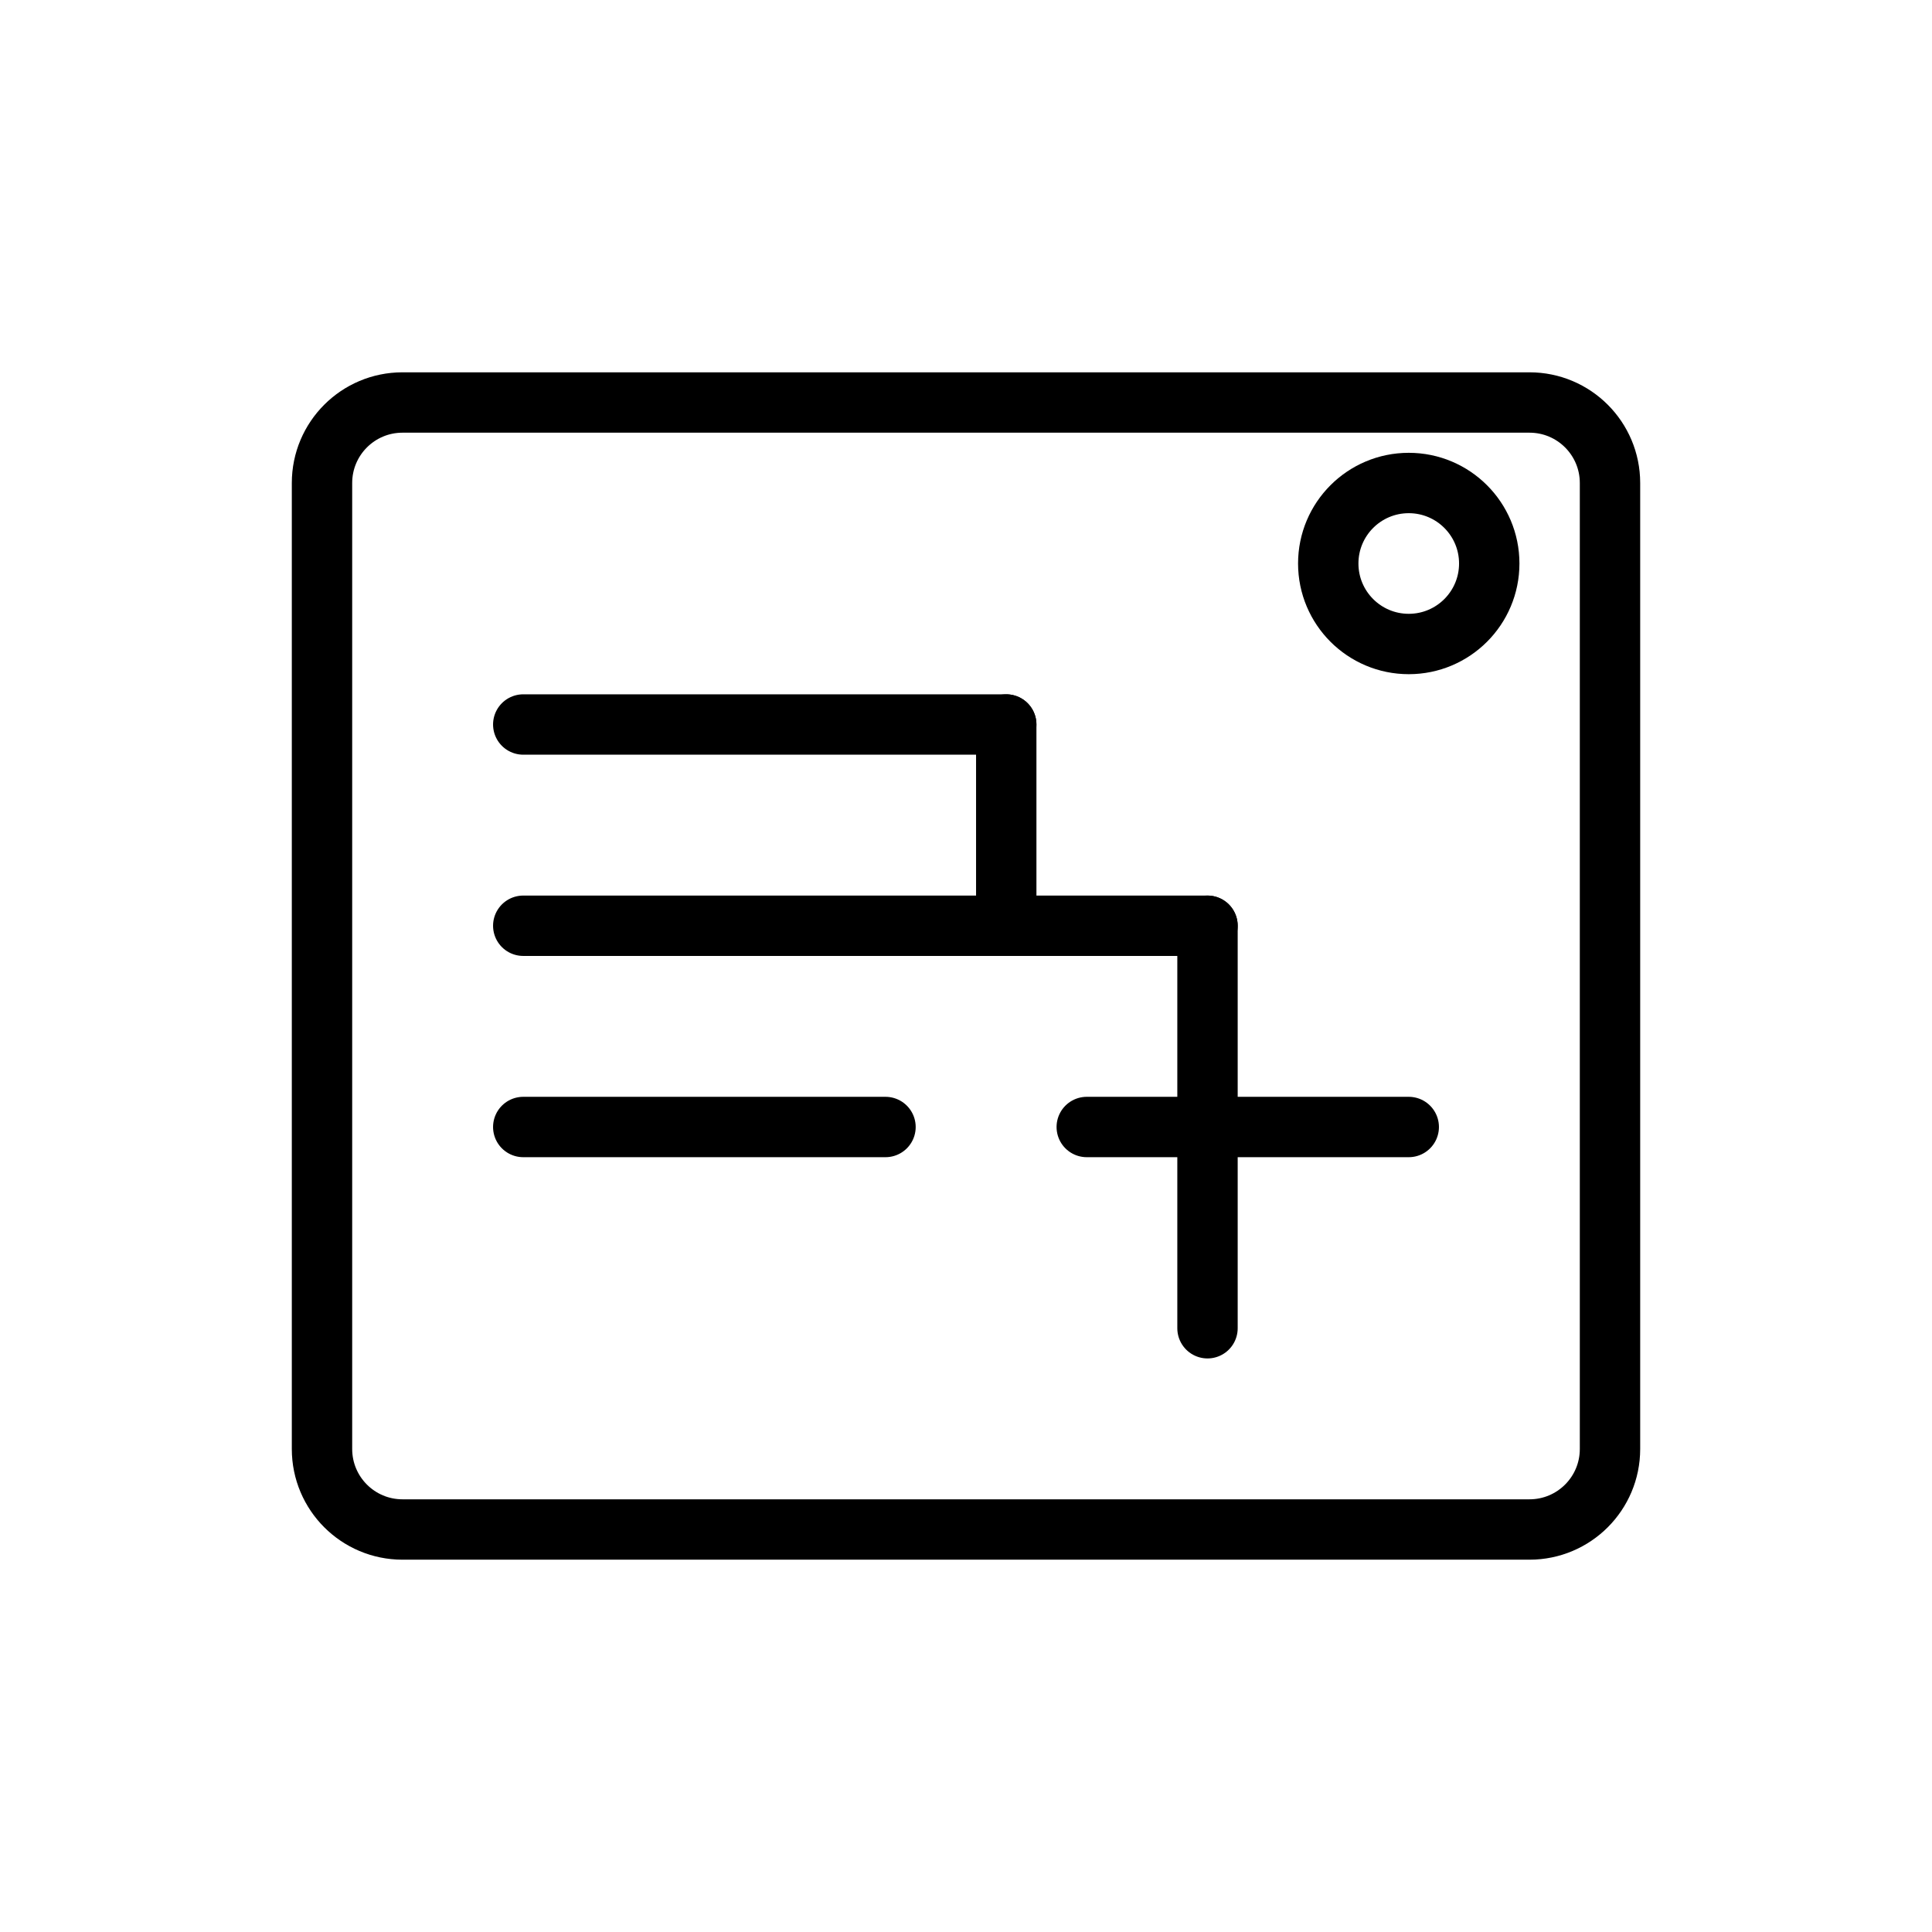
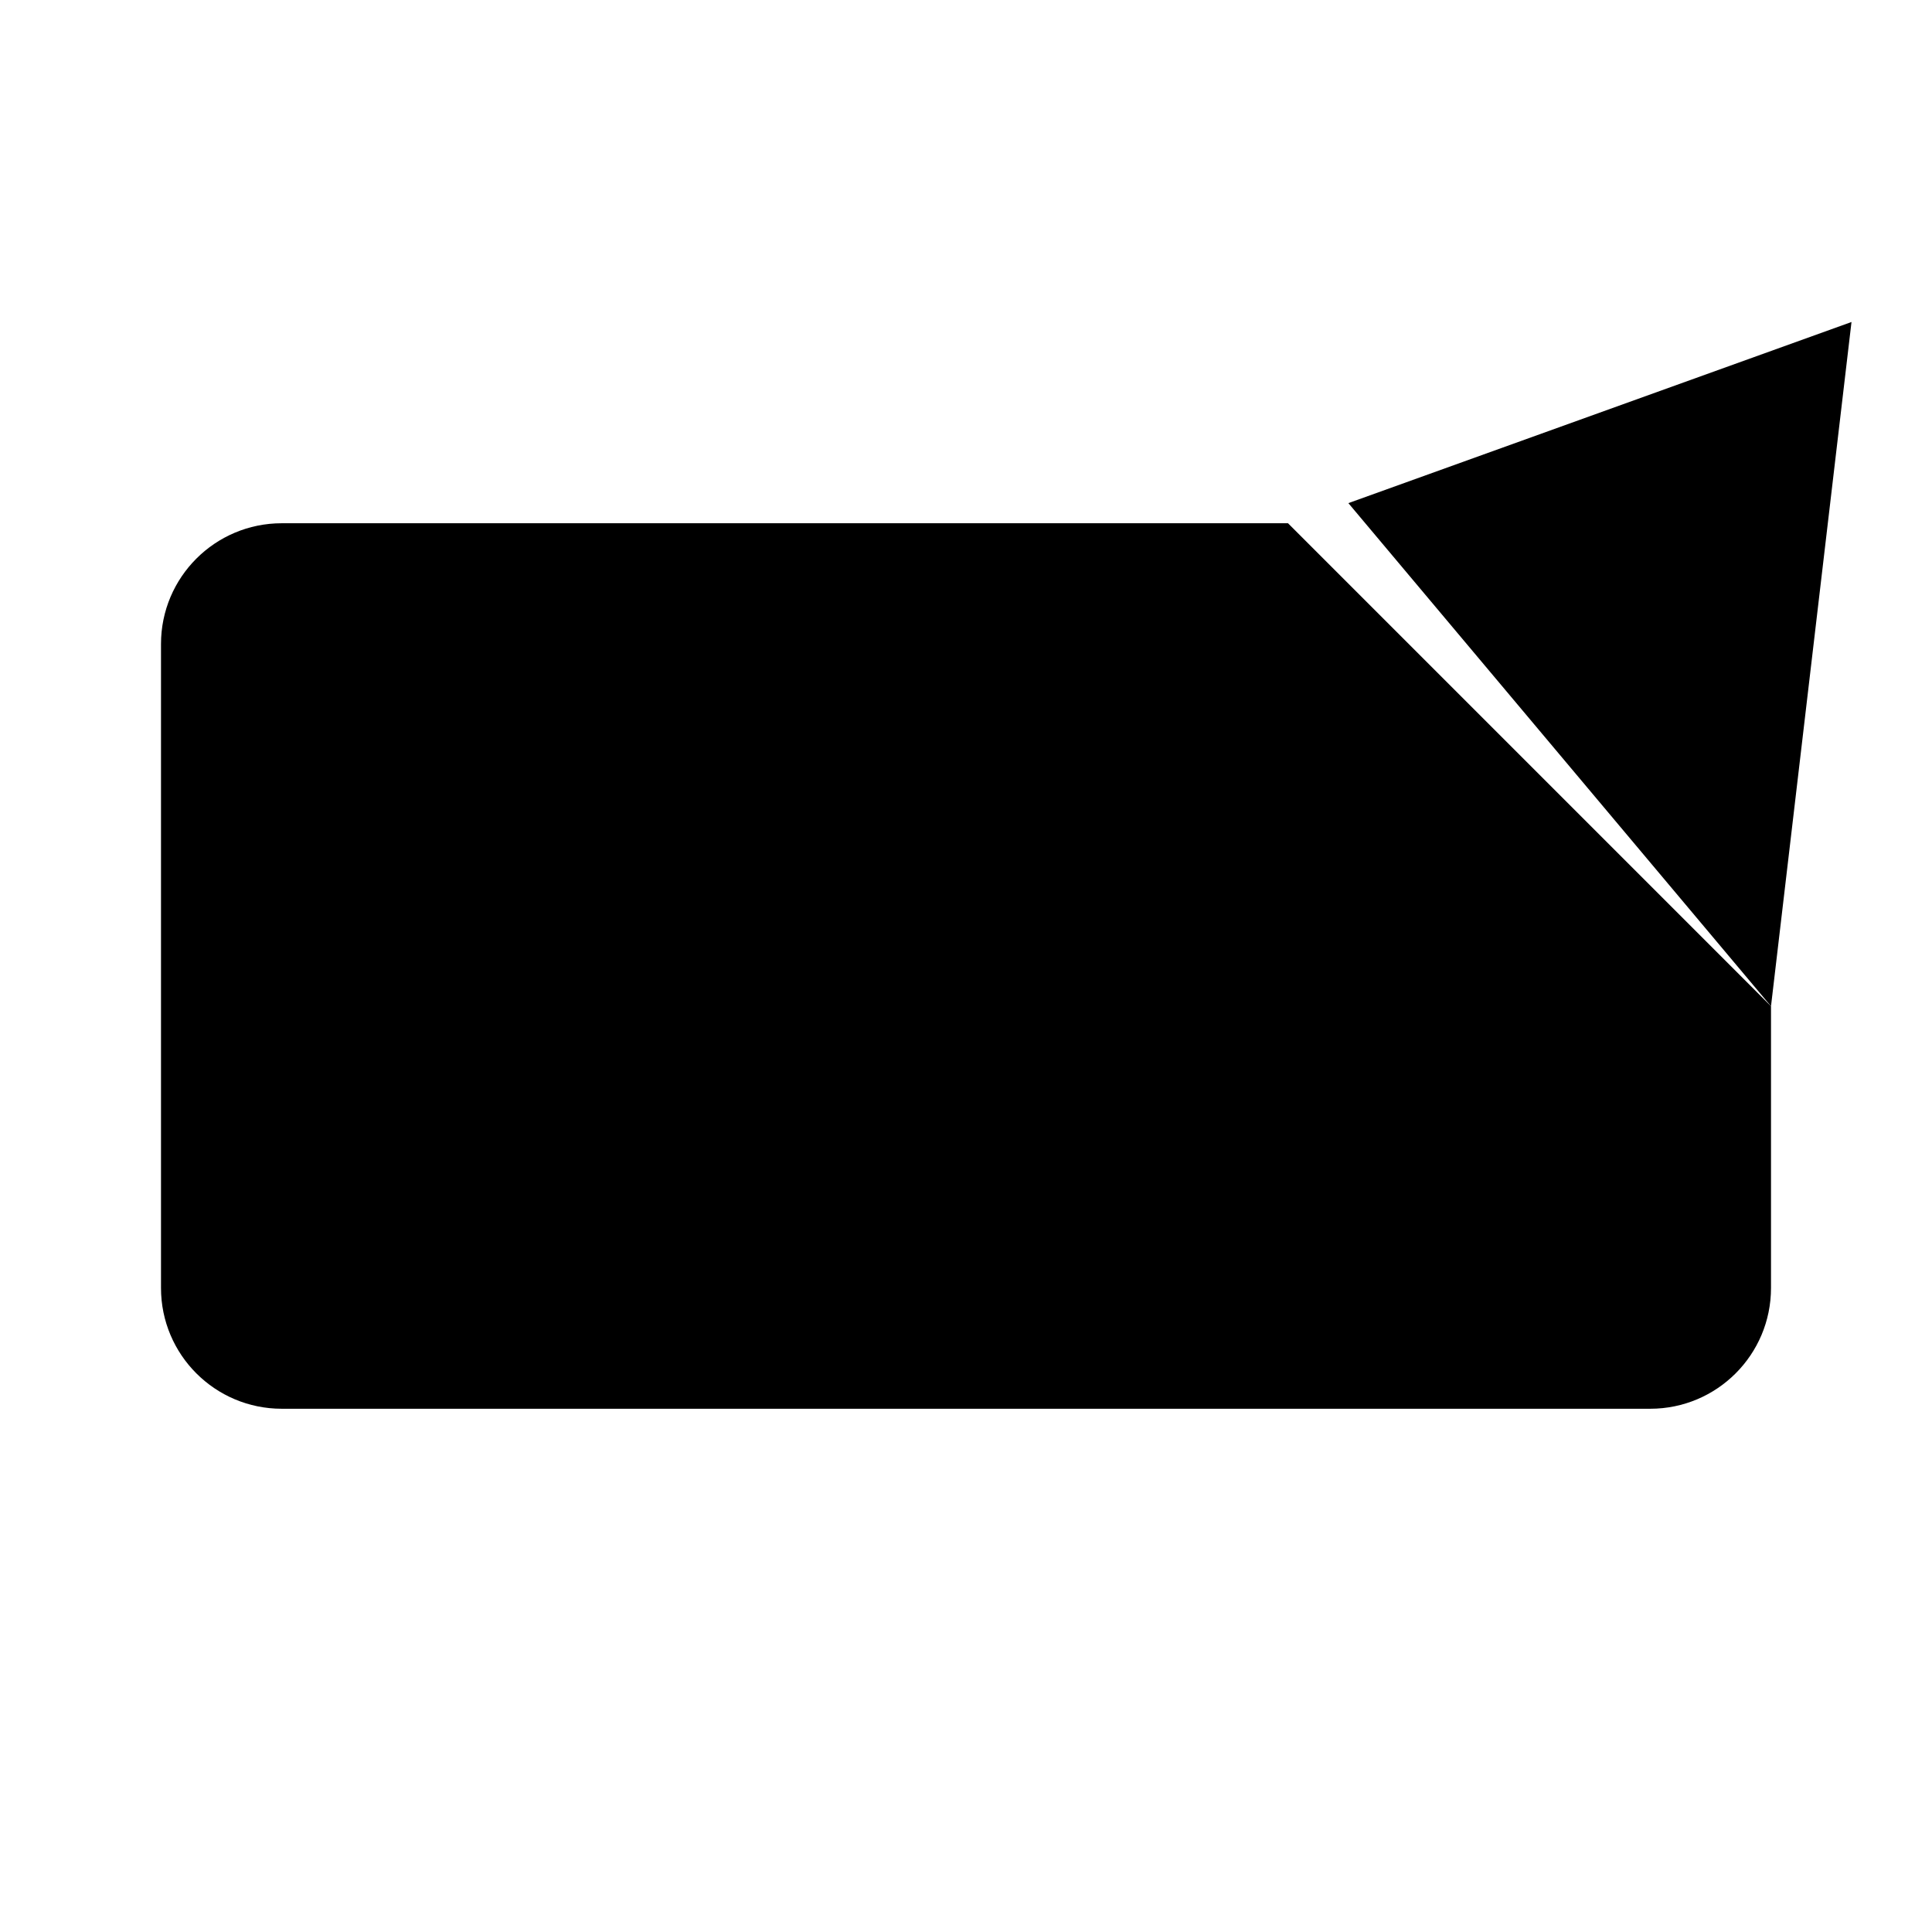
- <svg xmlns="http://www.w3.org/2000/svg" viewBox="0 0 48 48" fill="none" stroke="currentColor" stroke-width="1.5" stroke-linecap="round" stroke-linejoin="round">
-   <rect x="8" y="10" width="32" height="28" rx="2" />
-   <line x1="13" y1="18" x2="25" y2="18" />
-   <line x1="13" y1="23" x2="30" y2="23" />
-   <line x1="13" y1="28" x2="22" y2="28" />
-   <line x1="27" y1="28" x2="35" y2="28" />
-   <line x1="25" y1="18" x2="25" y2="23" />
-   <line x1="30" y1="23" x2="30" y2="33" />
-   <circle cx="35" cy="14" r="2" />
+ <svg xmlns="http://www.w3.org/2000/svg" viewBox="0 0 48 48" fill="currentColor">
+   <path d="M7 13 H32 L44 25 V32 a3 3 0 0 1 -3 3 H7 a3 3 0 0 1 -3 -3 V16 a3 3 0 0 1 3 -3 Z" />
+   <path d="M33.5 12.5 L46 8 L44 25 Z" />
</svg>
